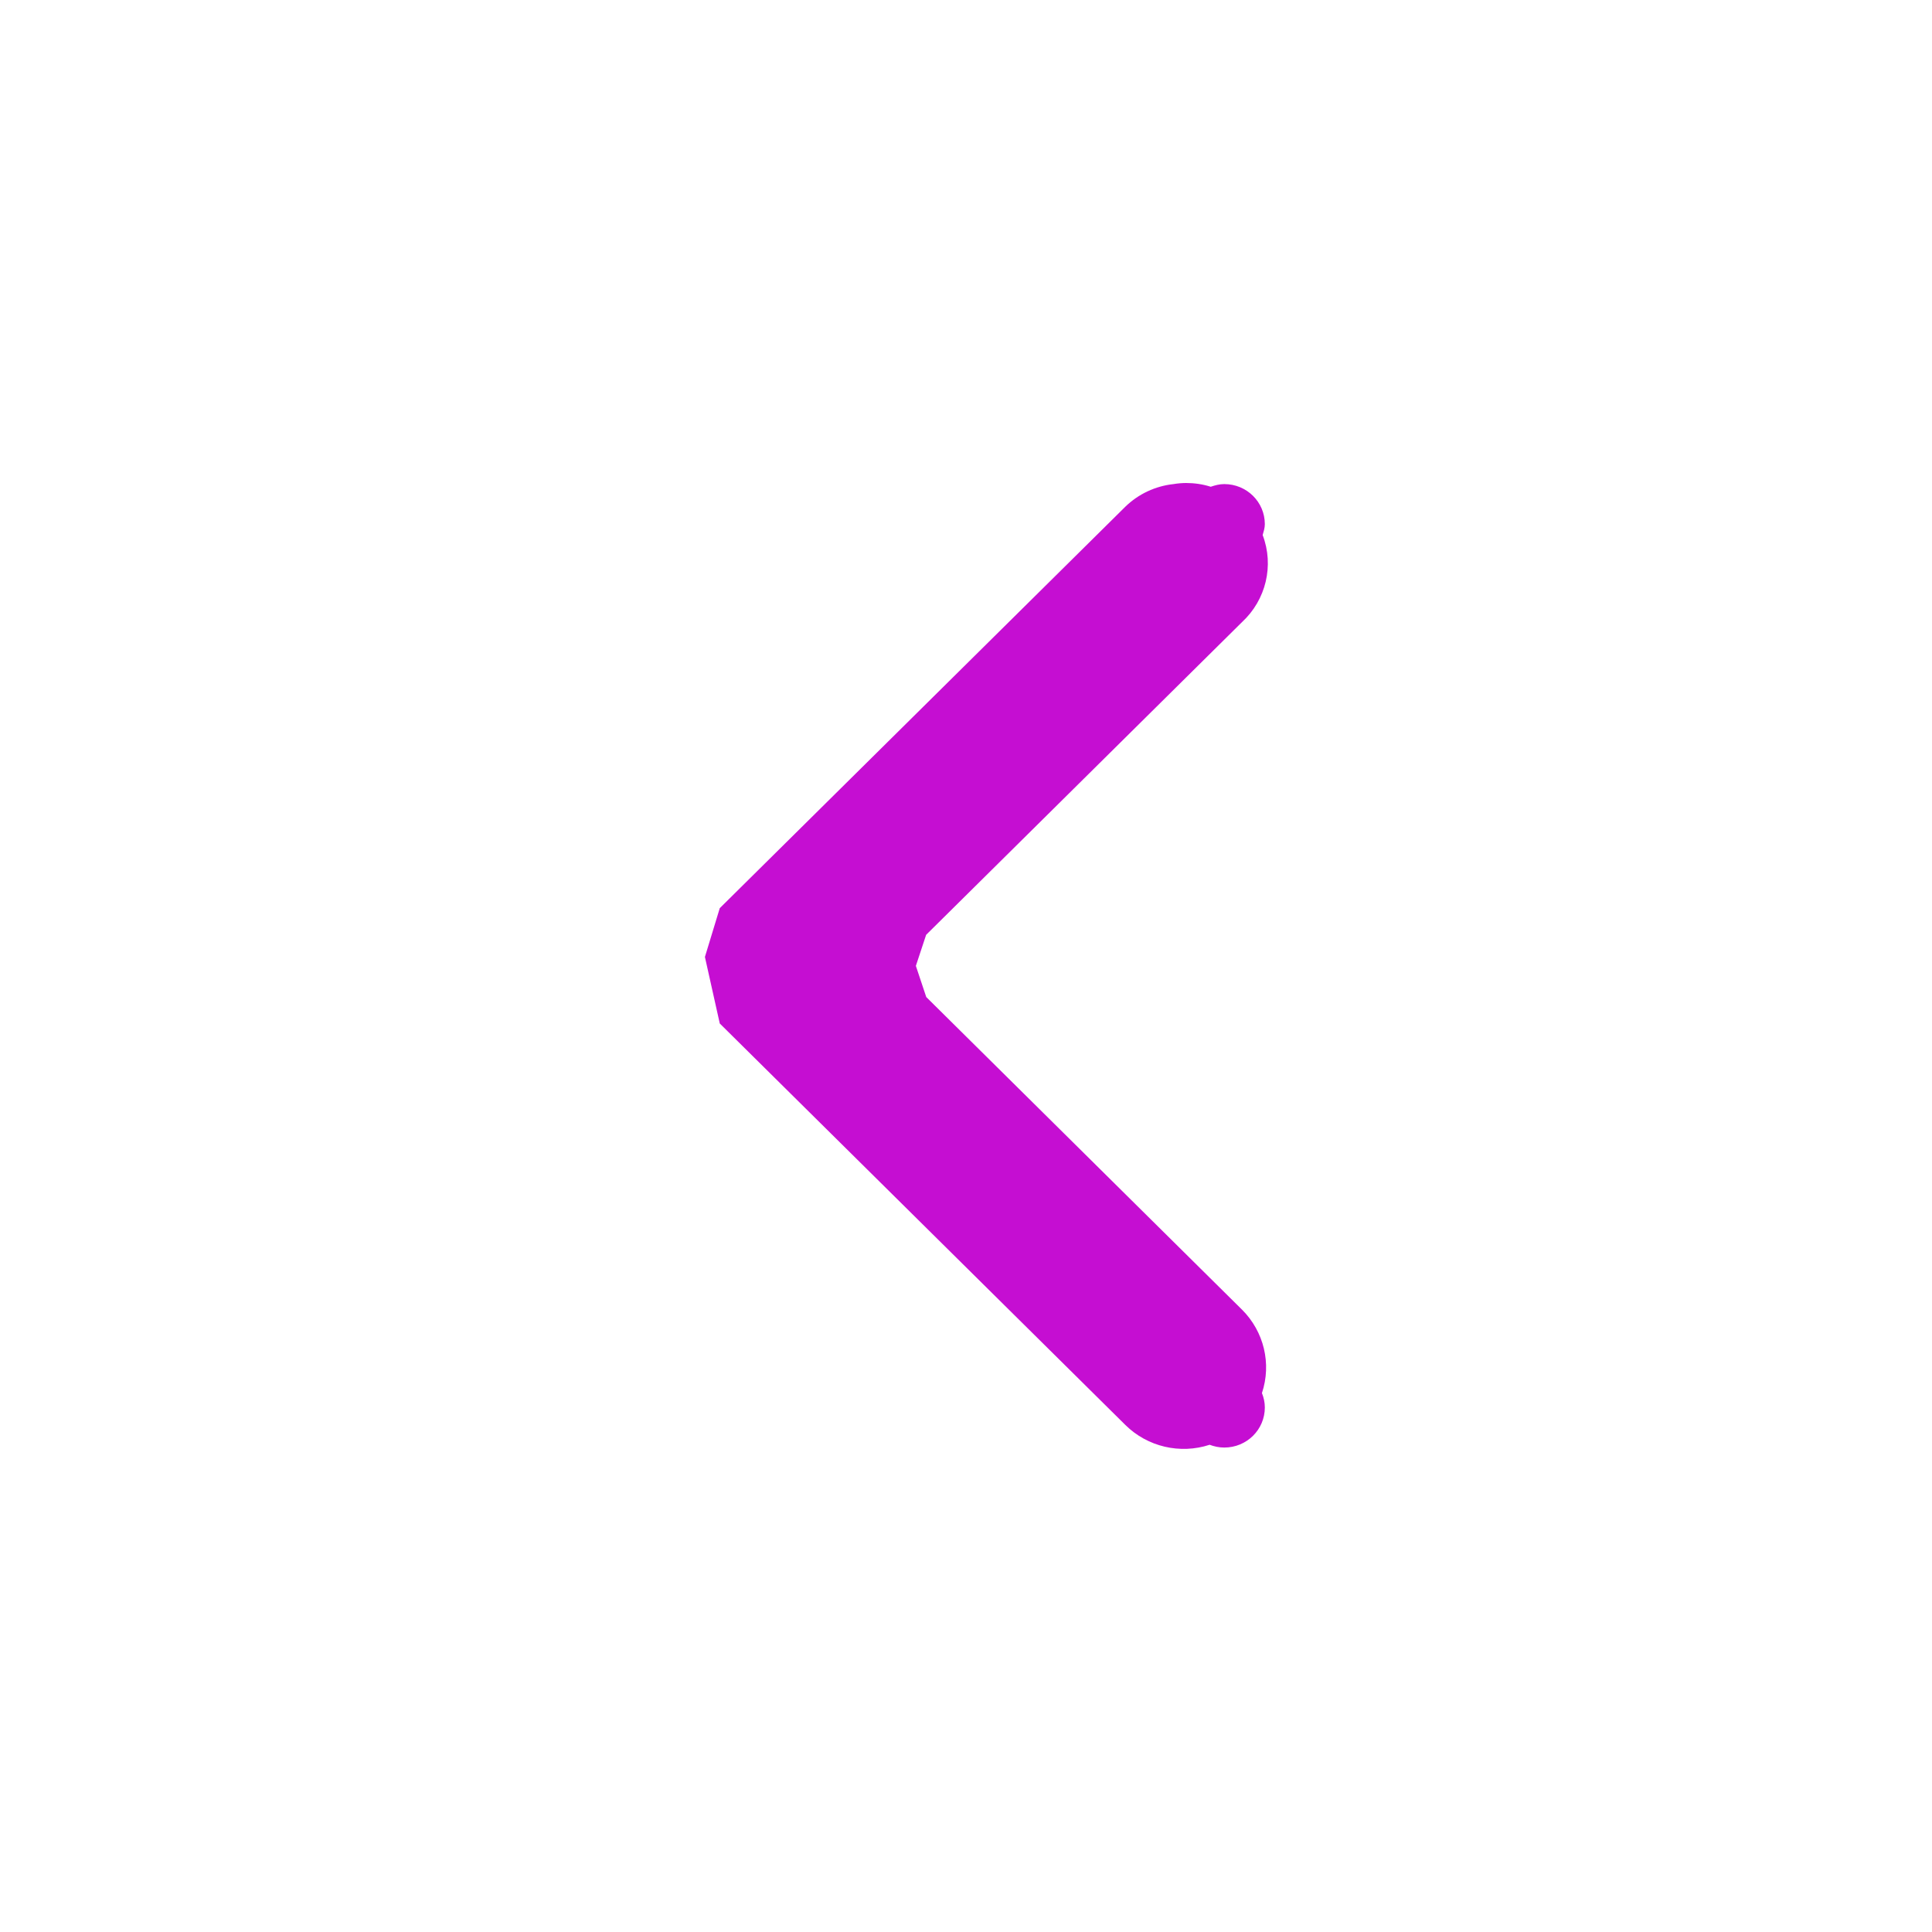
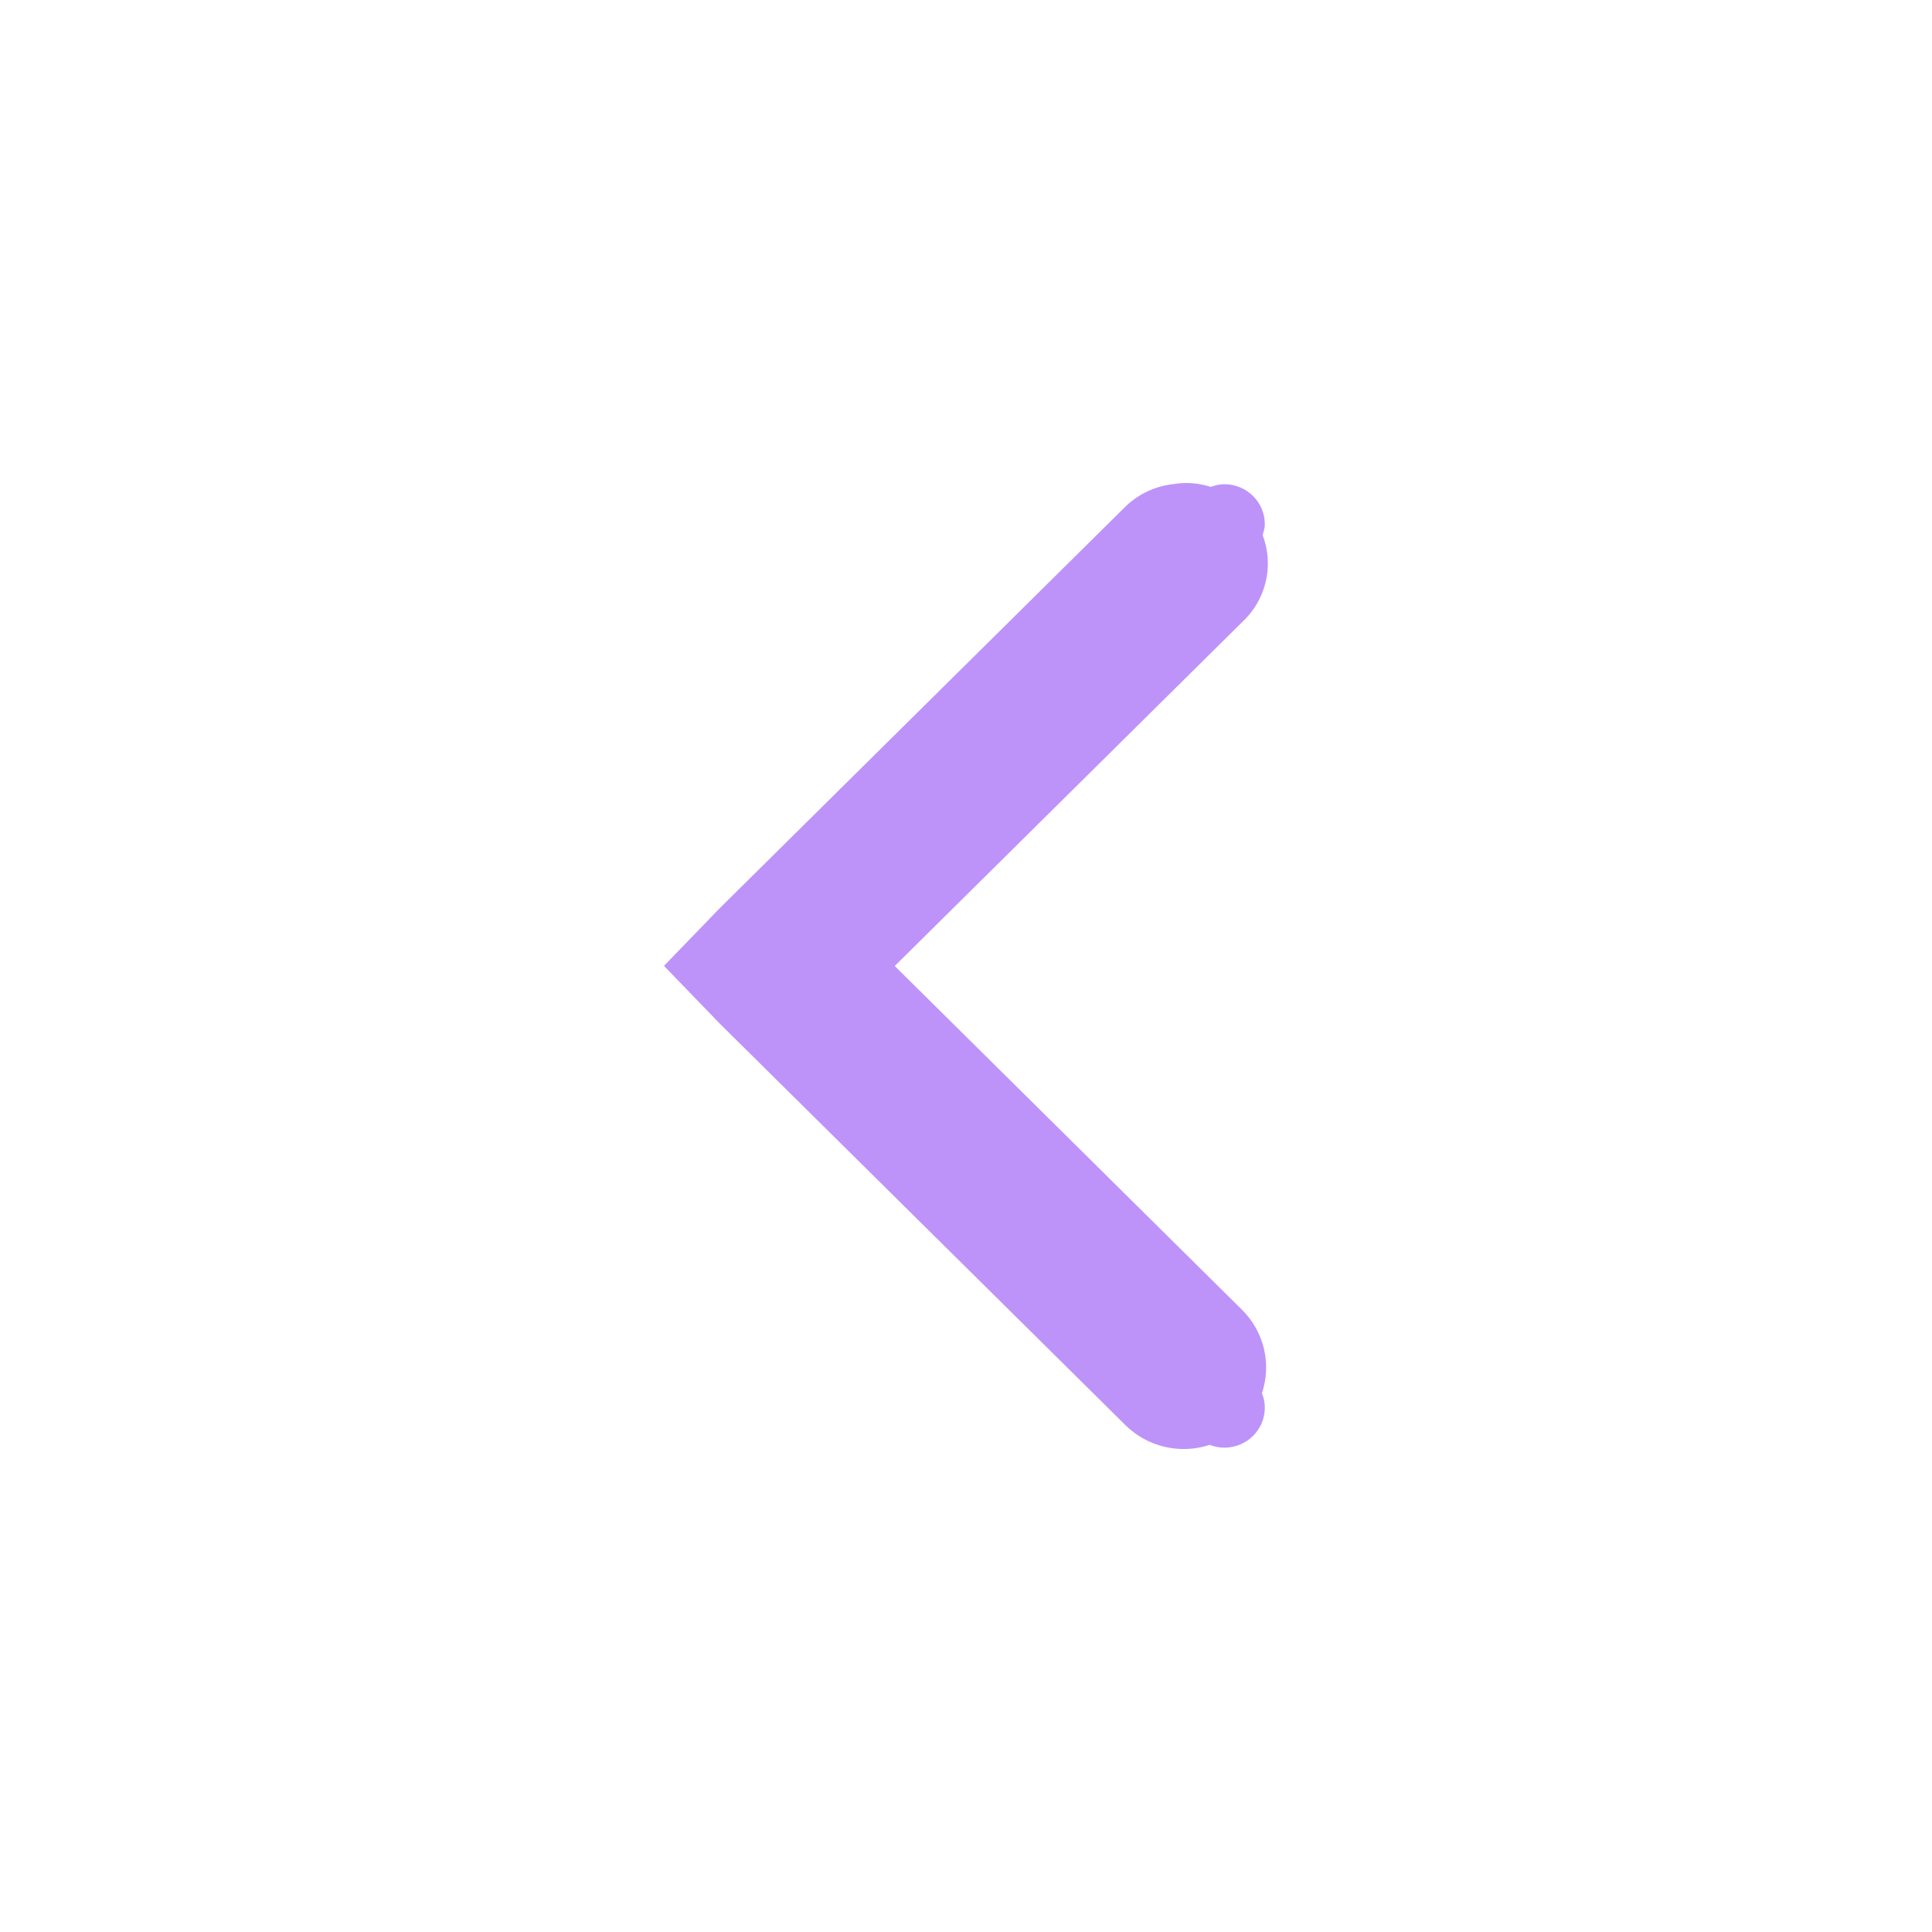
- <svg xmlns="http://www.w3.org/2000/svg" width="16" version="1.1" id="svg7384" height="16">
+ <svg xmlns="http://www.w3.org/2000/svg" xmlns:ns1="http://www.openswatchbook.org/uri/2009/osb" width="16" version="1.1" id="svg7384" height="16">
  <defs id="defs7386">
-     <linearGradient id="selected_bg_color">
+     <linearGradient ns1:paint="solid" id="selected_bg_color">
      <stop id="stop4147" offset="0" style="stop-color:#5294e2;stop-opacity:1;" />
    </linearGradient>
  </defs>
  <g transform="translate(-100.0002,-747)" style="display:inline" id="layer9" />
  <g transform="translate(-100.0002,-747)" id="layer10" />
  <g transform="translate(-100.0002,-747)" id="layer11" />
  <g transform="translate(-100.0002,-747)" id="layer13" />
  <g transform="translate(-100.0002,-747)" id="layer14" />
  <g transform="translate(-100.0002,-747)" style="display:inline" id="layer15" />
  <g transform="translate(-100.0002,-747)" style="display:inline" id="g71291" />
  <g transform="translate(-100.0002,-747)" style="display:inline" id="g4953" />
  <g transform="translate(-100.0002,-747)" style="display:inline" id="layer12">
-     <path id="path6040" d="m 109.823,751 c -0.035,3.4e-4 -0.069,0.003 -0.104,0.009 -0.15,0.016 -0.291,0.082 -0.399,0.187 l -3.359,3.325 -0.123,0.404 0.123,0.551 3.359,3.325 c 0.183,0.181 0.453,0.244 0.698,0.164 0.037,0.014 0.078,0.023 0.121,0.023 0.186,0 0.336,-0.148 0.336,-0.332 0,-0.042 -0.009,-0.082 -0.024,-0.119 0.081,-0.243 0.017,-0.51 -0.165,-0.691 l -2.615,-2.589 -0.086,-0.258 0.085,-0.257 2.616,-2.59 c 0.199,-0.184 0.267,-0.469 0.171,-0.721 0.008,-0.029 0.018,-0.058 0.018,-0.09 0,-0.184 -0.15,-0.332 -0.336,-0.332 -0.04,0 -0.076,0.01 -0.112,0.022 -0.066,-0.021 -0.135,-0.031 -0.205,-0.031 z" style="color:#000000;font-style:normal;font-variant:normal;font-weight:normal;font-stretch:normal;font-size:medium;line-height:normal;font-family:Sans;-inkscape-font-specification:Sans;text-indent:0;text-align:start;text-decoration:none;text-decoration-line:none;letter-spacing:normal;word-spacing:normal;text-transform:none;writing-mode:lr-tb;direction:ltr;baseline-shift:baseline;text-anchor:start;display:inline;overflow:visible;visibility:visible;fill:#c50ed2;fill-opacity:1;stroke:none;stroke-width:2;marker:none;enable-background:accumulate" />
+     <path id="path6040" d="m 109.823,751 a 0.672,0.665 0 0 0 -0.104,0.009 0.672,0.665 0 0 0 -0.399,0.187 l -3.359,3.325 -0.462,0.478 0.462,0.478 3.359,3.325 a 0.683,0.676 0 0 0 0.698,0.164 c 0.037,0.014 0.078,0.023 0.121,0.023 0.186,0 0.336,-0.148 0.336,-0.332 0,-0.042 -0.009,-0.082 -0.024,-0.119 a 0.683,0.676 0 0 0 -0.165,-0.691 l -2.876,-2.847 2.876,-2.847 a 0.672,0.665 0 0 0 0.171,-0.721 c 0.008,-0.029 0.018,-0.058 0.018,-0.09 0,-0.184 -0.15,-0.332 -0.336,-0.332 -0.04,0 -0.076,0.01 -0.112,0.022 A 0.672,0.665 0 0 0 109.823,751 Z" style="color:#000000;font-style:normal;font-variant:normal;font-weight:normal;font-stretch:normal;font-size:medium;line-height:normal;font-family:Sans;-inkscape-font-specification:Sans;text-indent:0;text-align:start;text-decoration:none;text-decoration-line:none;letter-spacing:normal;word-spacing:normal;text-transform:none;writing-mode:lr-tb;direction:ltr;baseline-shift:baseline;text-anchor:start;display:inline;overflow:visible;visibility:visible;fill:#bd93f9;fill-opacity:1;stroke:none;stroke-width:2;marker:none;enable-background:accumulate" />
  </g>
</svg>
